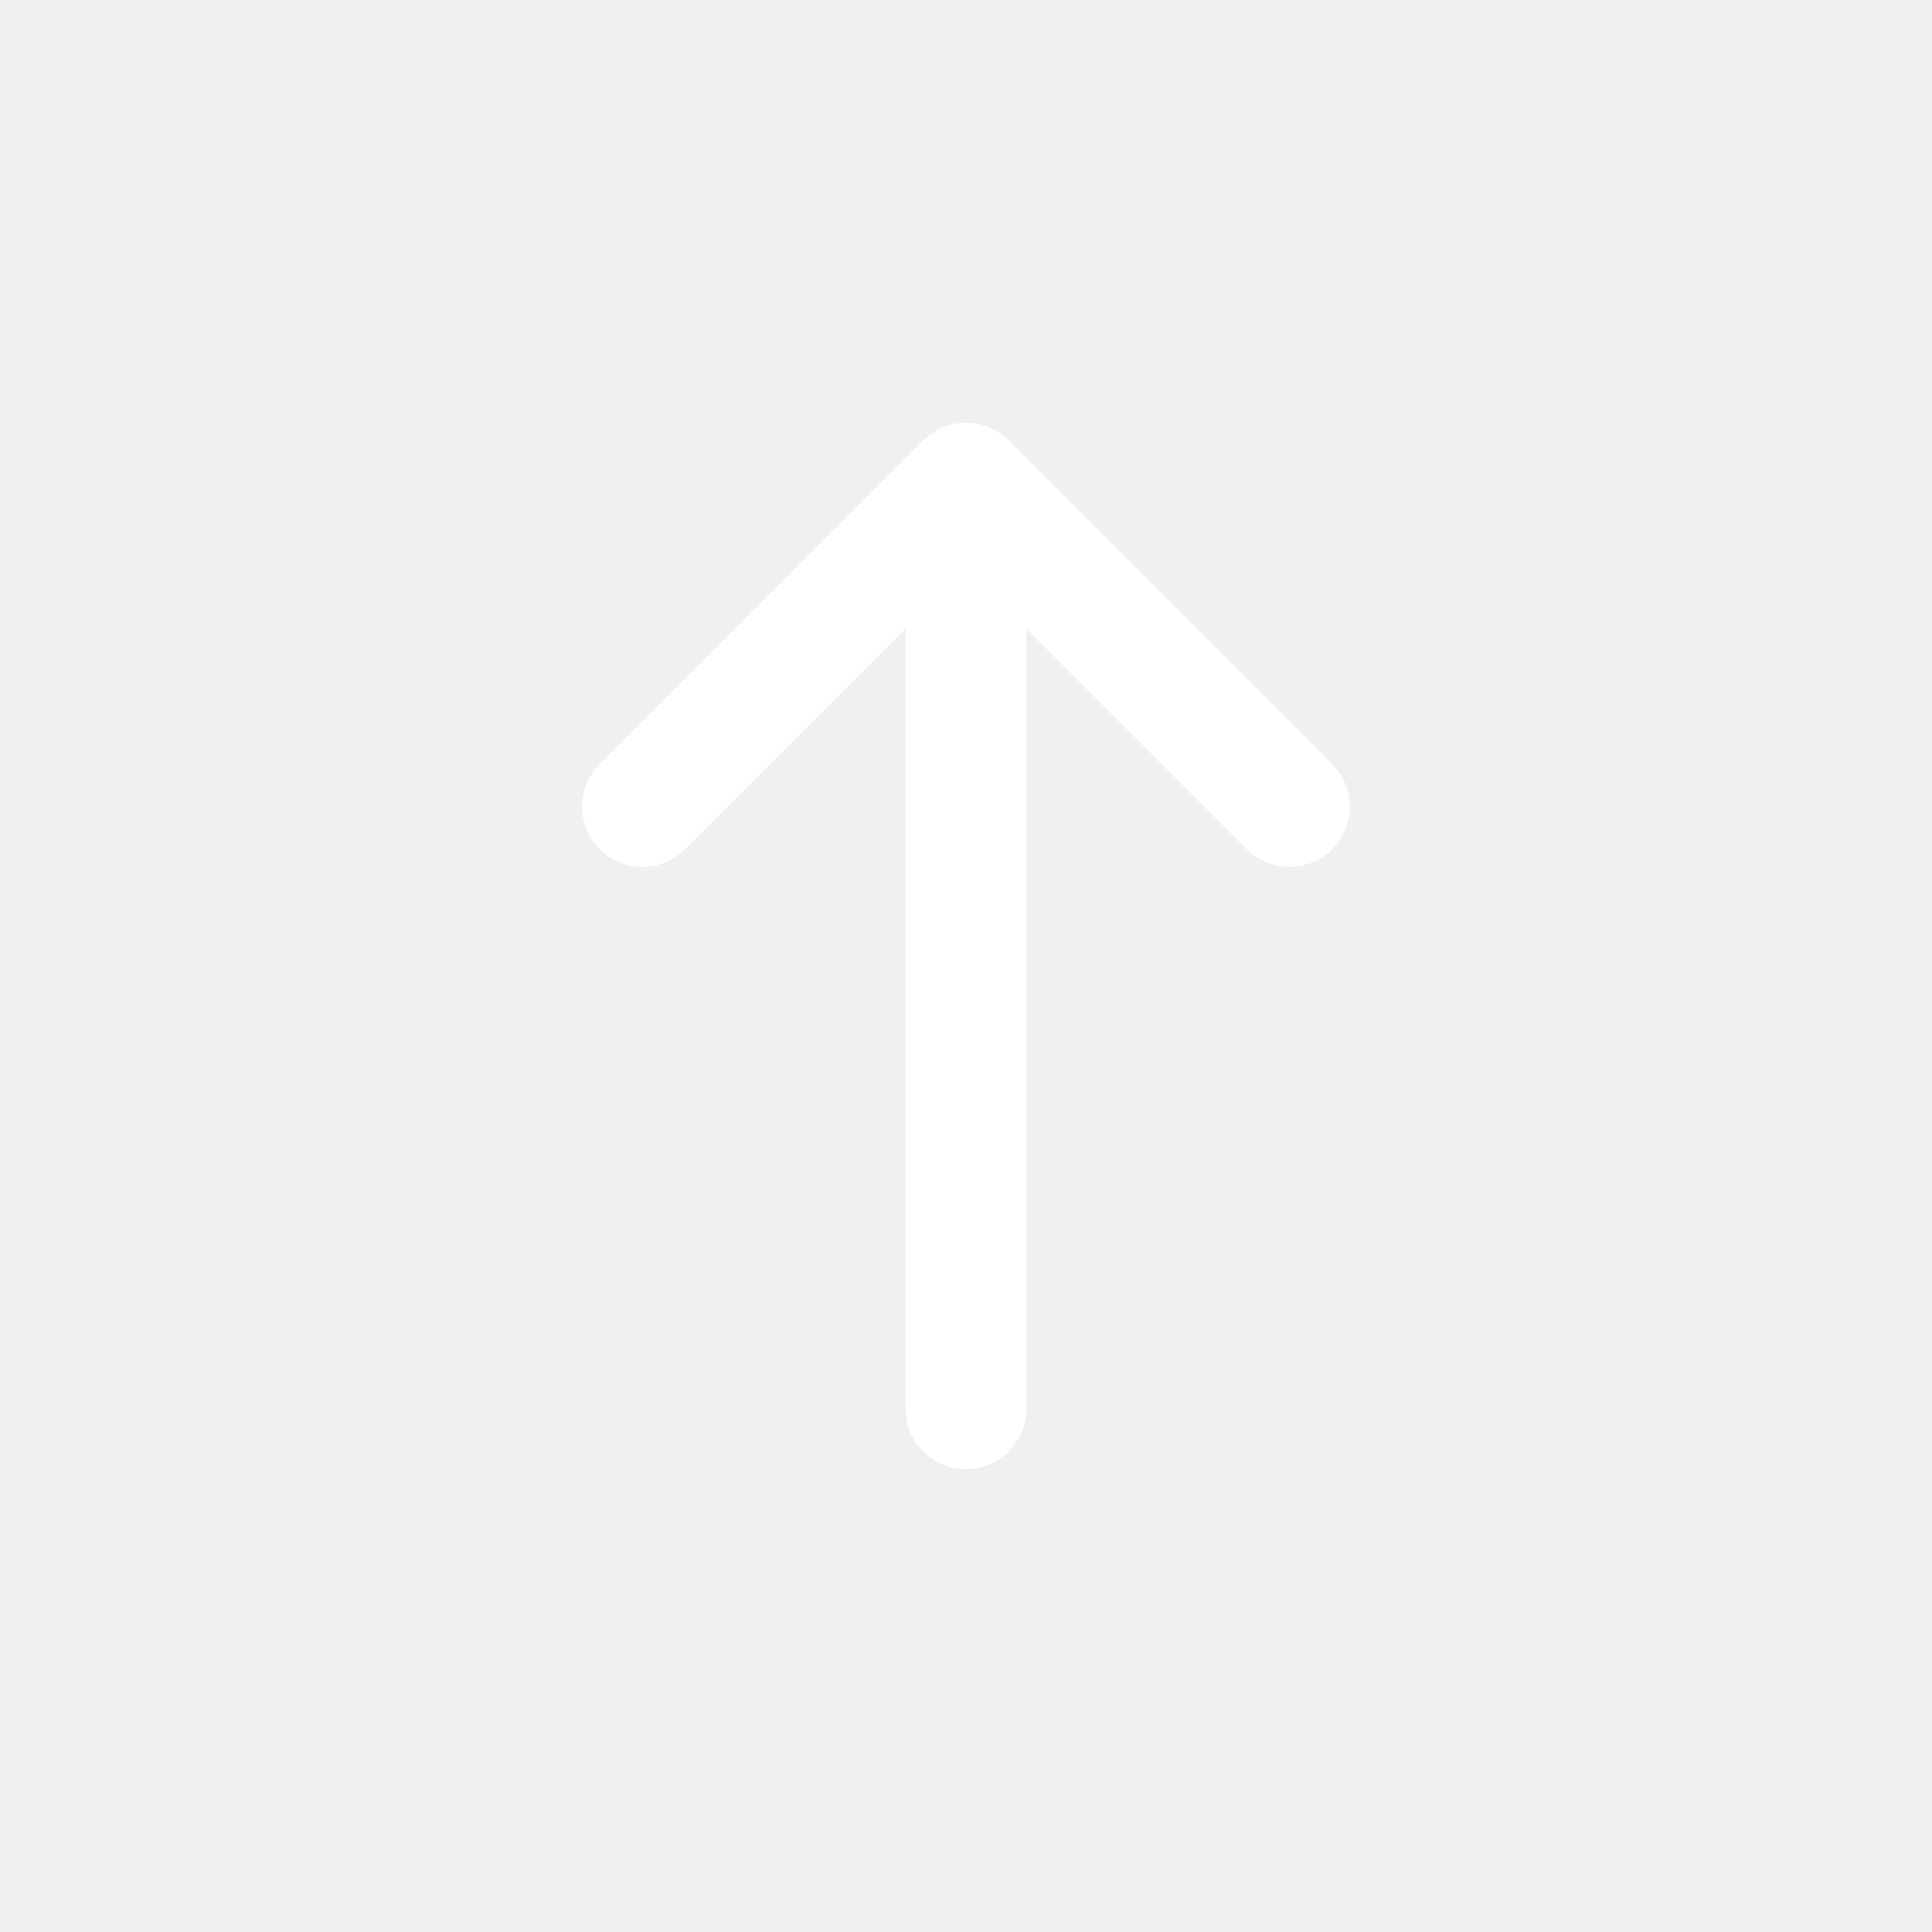
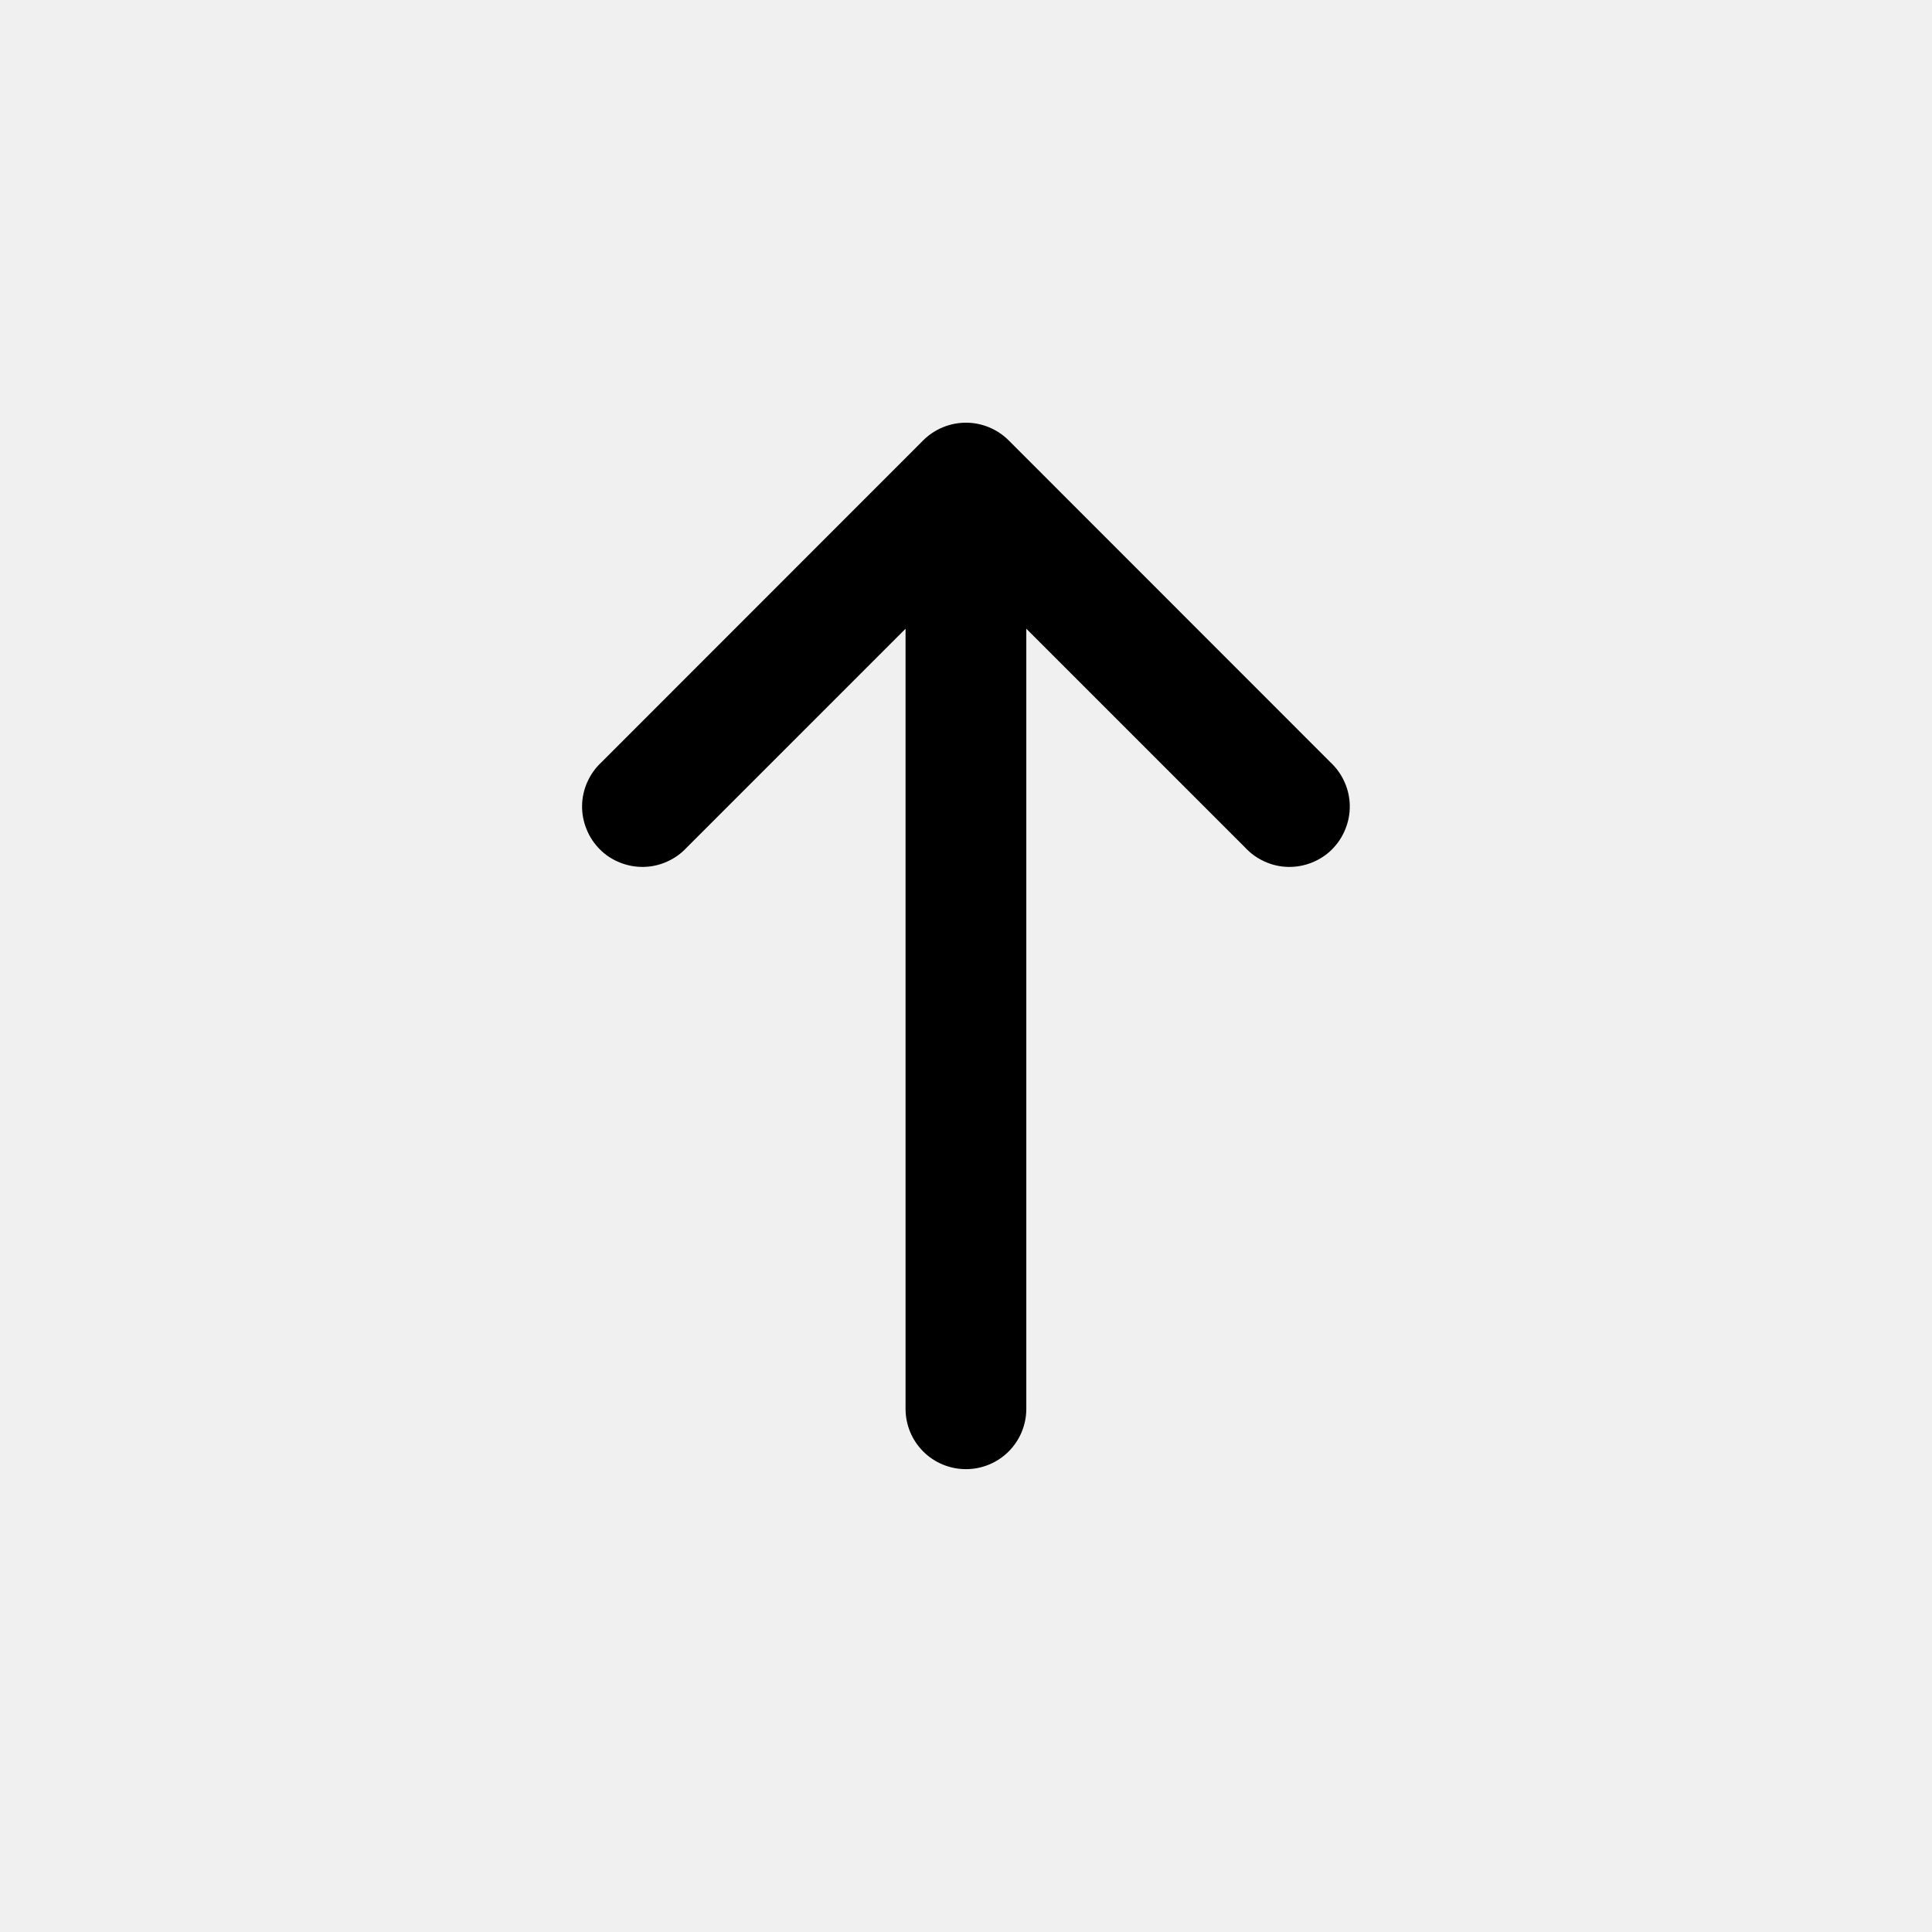
- <svg xmlns="http://www.w3.org/2000/svg" width="14" height="14" viewBox="0 0 14 14" fill="#fff">
+ <svg xmlns="http://www.w3.org/2000/svg" width="14" height="14" viewBox="0 0 14 14" fill="#000">
  <path d="M4.975 6.143C4.935 6.186 4.887 6.22 4.833 6.244C4.78 6.268 4.722 6.281 4.663 6.282C4.604 6.283 4.546 6.272 4.491 6.25C4.437 6.228 4.387 6.196 4.346 6.154C4.304 6.112 4.272 6.063 4.25 6.008C4.228 5.954 4.217 5.896 4.218 5.837C4.219 5.778 4.232 5.72 4.256 5.667C4.28 5.613 4.314 5.565 4.357 5.525L6.69 3.191C6.772 3.109 6.884 3.063 7 3.063C7.115 3.063 7.227 3.109 7.309 3.191L9.642 5.525C9.685 5.565 9.719 5.613 9.743 5.667C9.767 5.72 9.78 5.778 9.781 5.837C9.782 5.896 9.771 5.954 9.749 6.008C9.727 6.063 9.695 6.112 9.653 6.154C9.612 6.196 9.562 6.228 9.508 6.25C9.453 6.272 9.395 6.283 9.336 6.282C9.277 6.281 9.219 6.268 9.166 6.244C9.112 6.22 9.064 6.186 9.024 6.143L7.437 4.556V10.209C7.437 10.325 7.391 10.436 7.309 10.518C7.227 10.6 7.116 10.646 7 10.646C6.883 10.646 6.772 10.6 6.69 10.518C6.608 10.436 6.562 10.325 6.562 10.209V4.556L4.975 6.143Z" />
</svg>
